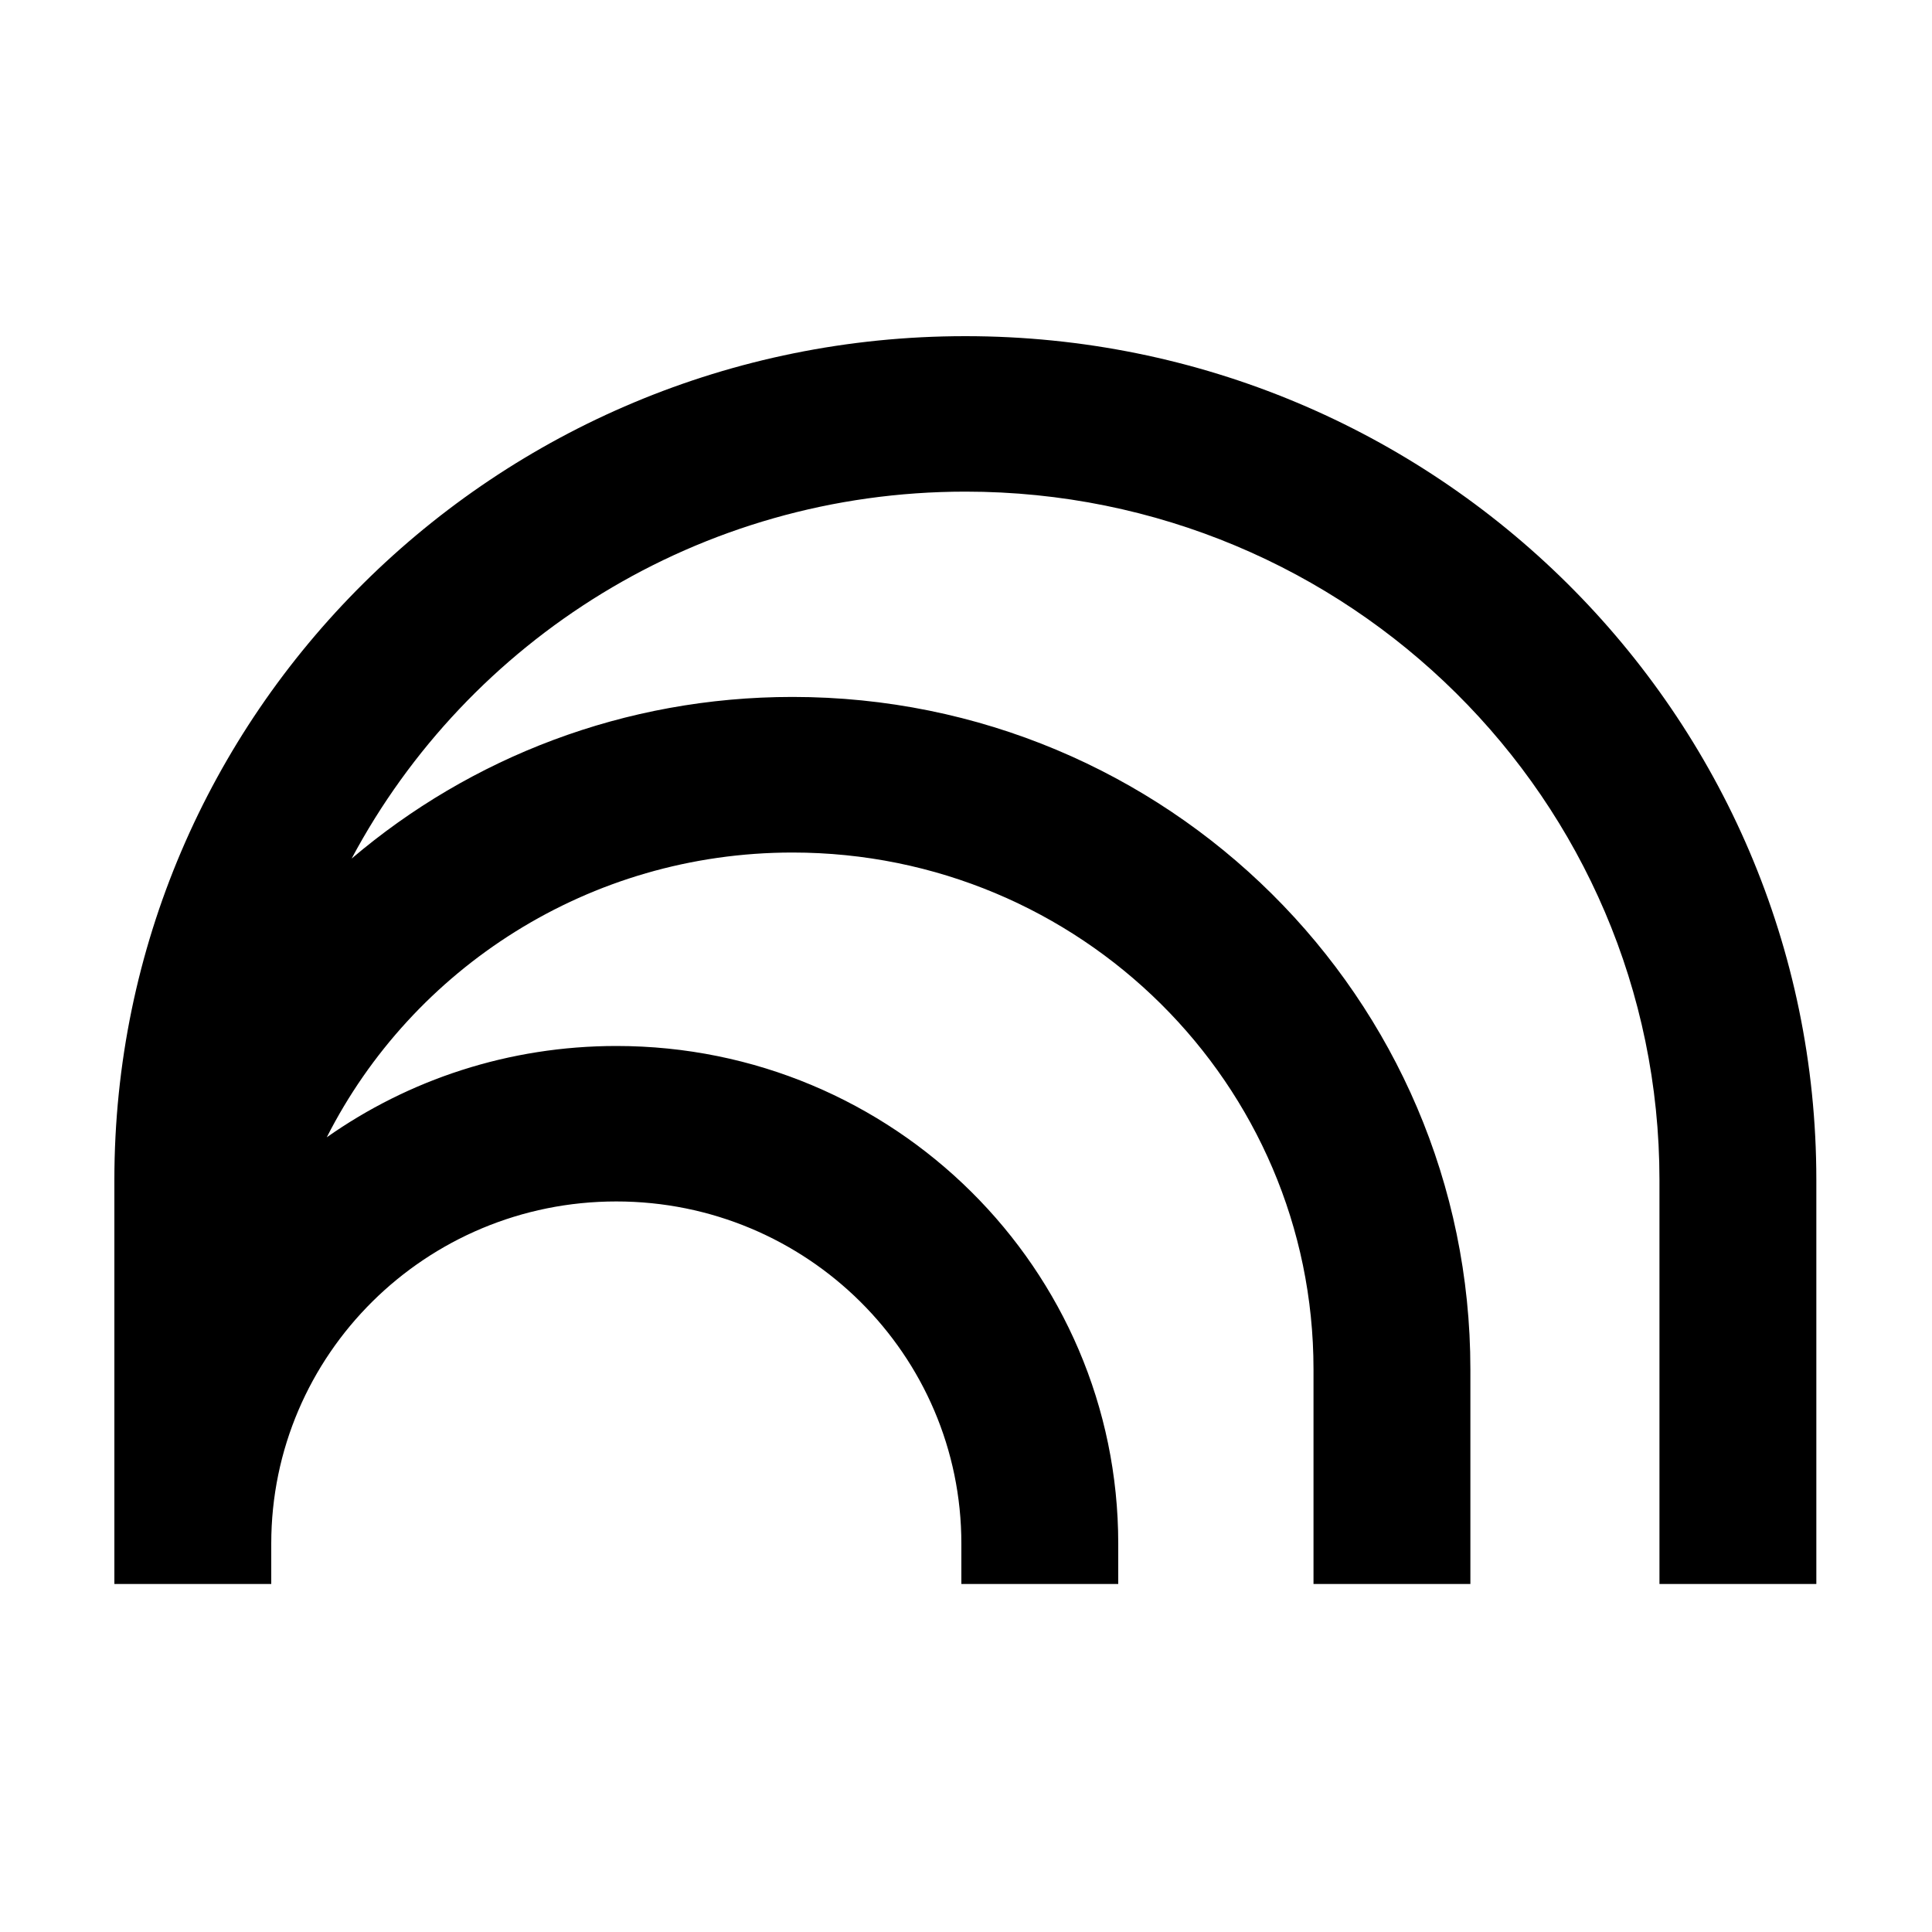
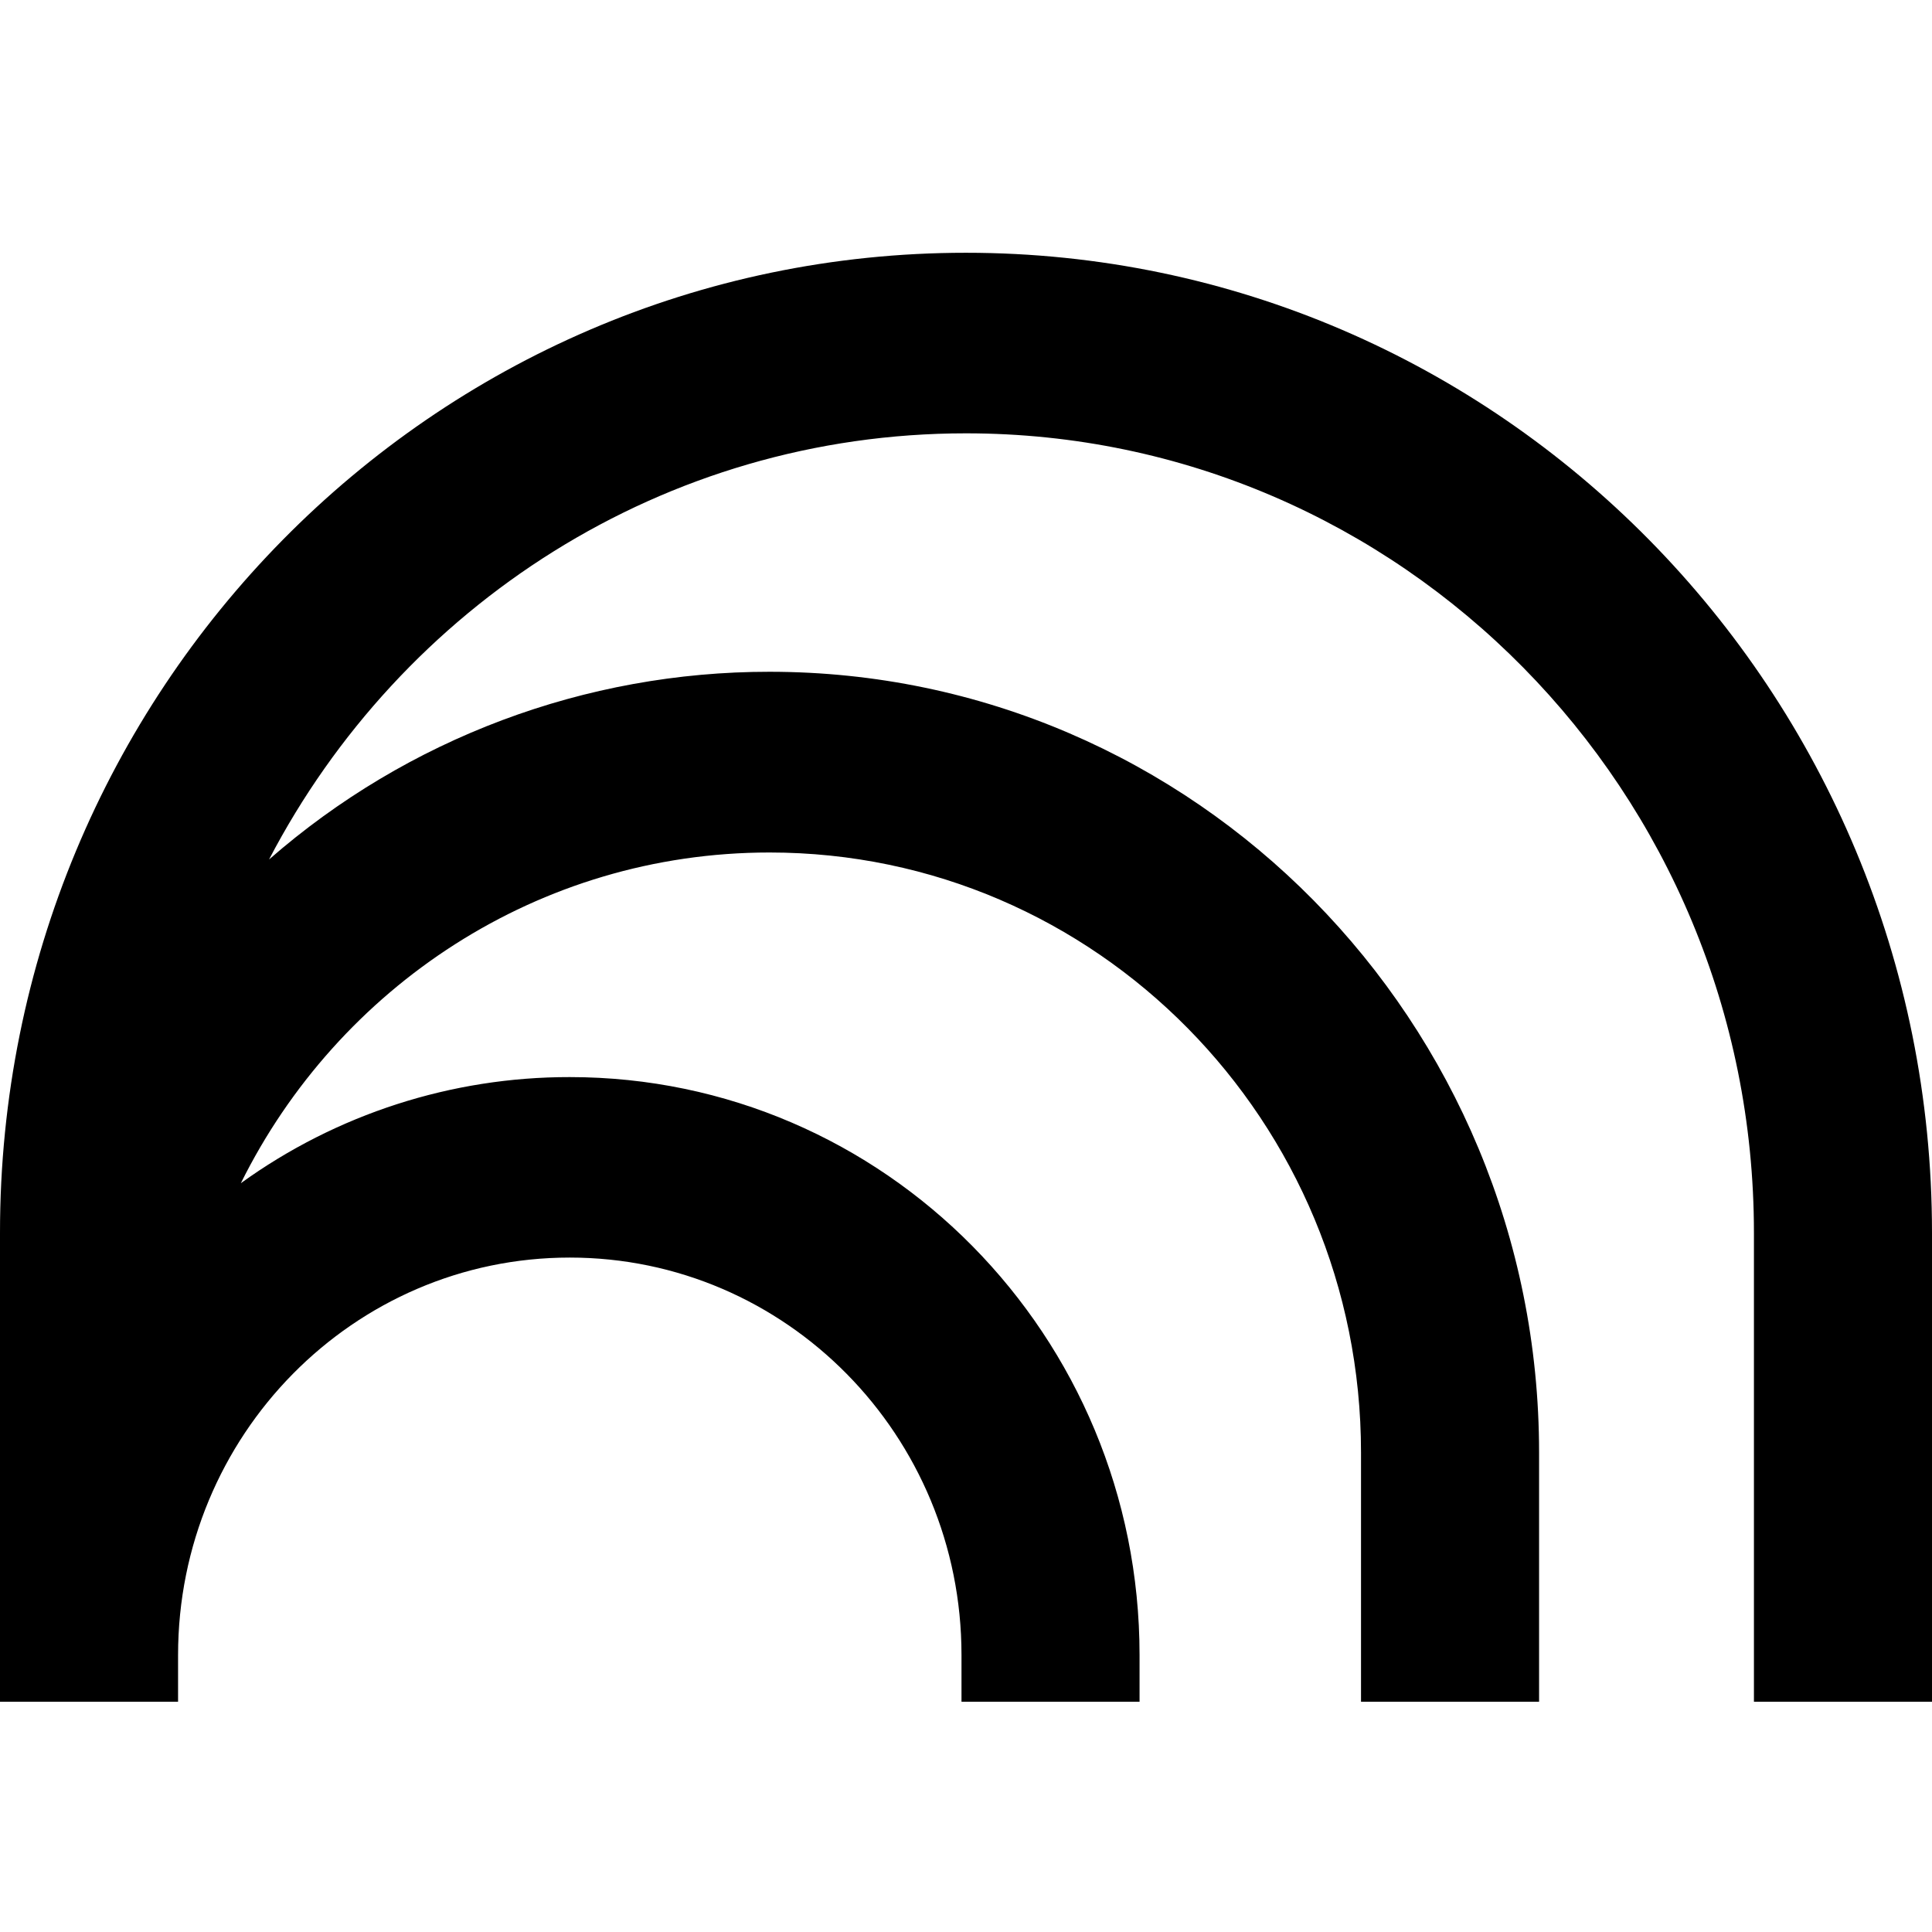
- <svg xmlns="http://www.w3.org/2000/svg" id="logosandtypes_com" data-name="logosandtypes com" viewBox="0 0 150 150">
-   <defs>
-     <style>
-       .cls-1 {
-         fill: none;
-       }
-     </style>
-   </defs>
-   <g id="Layer_2" data-name="Layer 2">
-     <path id="Layer_3" data-name="Layer 3" class="cls-1" d="M0,0H150V150H0V0Z" />
-   </g>
-   <path d="M74.94,26.1C38.45,26.1,8.88,55.42,8.88,91.61v31.37h12.18v-3.13c0-14.68,11.99-26.57,26.79-26.57s26.79,11.9,26.79,26.57v3.13h12.18v-3.13c0-21.34-17.45-38.64-38.96-38.64-8.38,0-16.14,2.62-22.49,7.09,6.65-13.11,20.35-22.11,36.16-22.11,22.34,0,40.45,17.97,40.45,40.12v16.67h12.18v-16.67c0-28.82-23.56-52.2-52.63-52.2-13.07,0-25.02,4.72-34.23,12.55,9.04-16.95,26.98-28.49,47.66-28.49,29.76,0,53.88,23.93,53.88,53.44v31.37h12.18v-31.37c0-36.19-29.58-65.51-66.07-65.51Z" />
+ <svg xmlns="http://www.w3.org/2000/svg" fill="currentColor" fill-rule="evenodd" height="1em" style="flex:none;line-height:1" viewBox="0 0 24 24" width="1em">
+   <path d="M11.999 3.14C5.372 3.14 0 8.588 0 15.312v5.828h2.212v-.58c0-2.728 2.178-4.938 4.866-4.938 2.688 0 4.866 2.21 4.866 4.937v.581h2.212v-.58c0-3.967-3.17-7.18-7.078-7.18a6.966 6.966 0 00-4.086 1.318C4.2 12.262 6.687 10.59 9.56 10.59c4.057 0 7.347 3.338 7.347 7.453v3.097h2.212v-3.097c0-5.355-4.28-9.698-9.56-9.698a9.438 9.438 0 00-6.217 2.332C4.984 7.528 8.244 5.383 12 5.383c5.406 0 9.788 4.446 9.788 9.93v5.827H24v-5.828C23.999 8.588 18.627 3.14 11.999 3.14z" />
</svg>
